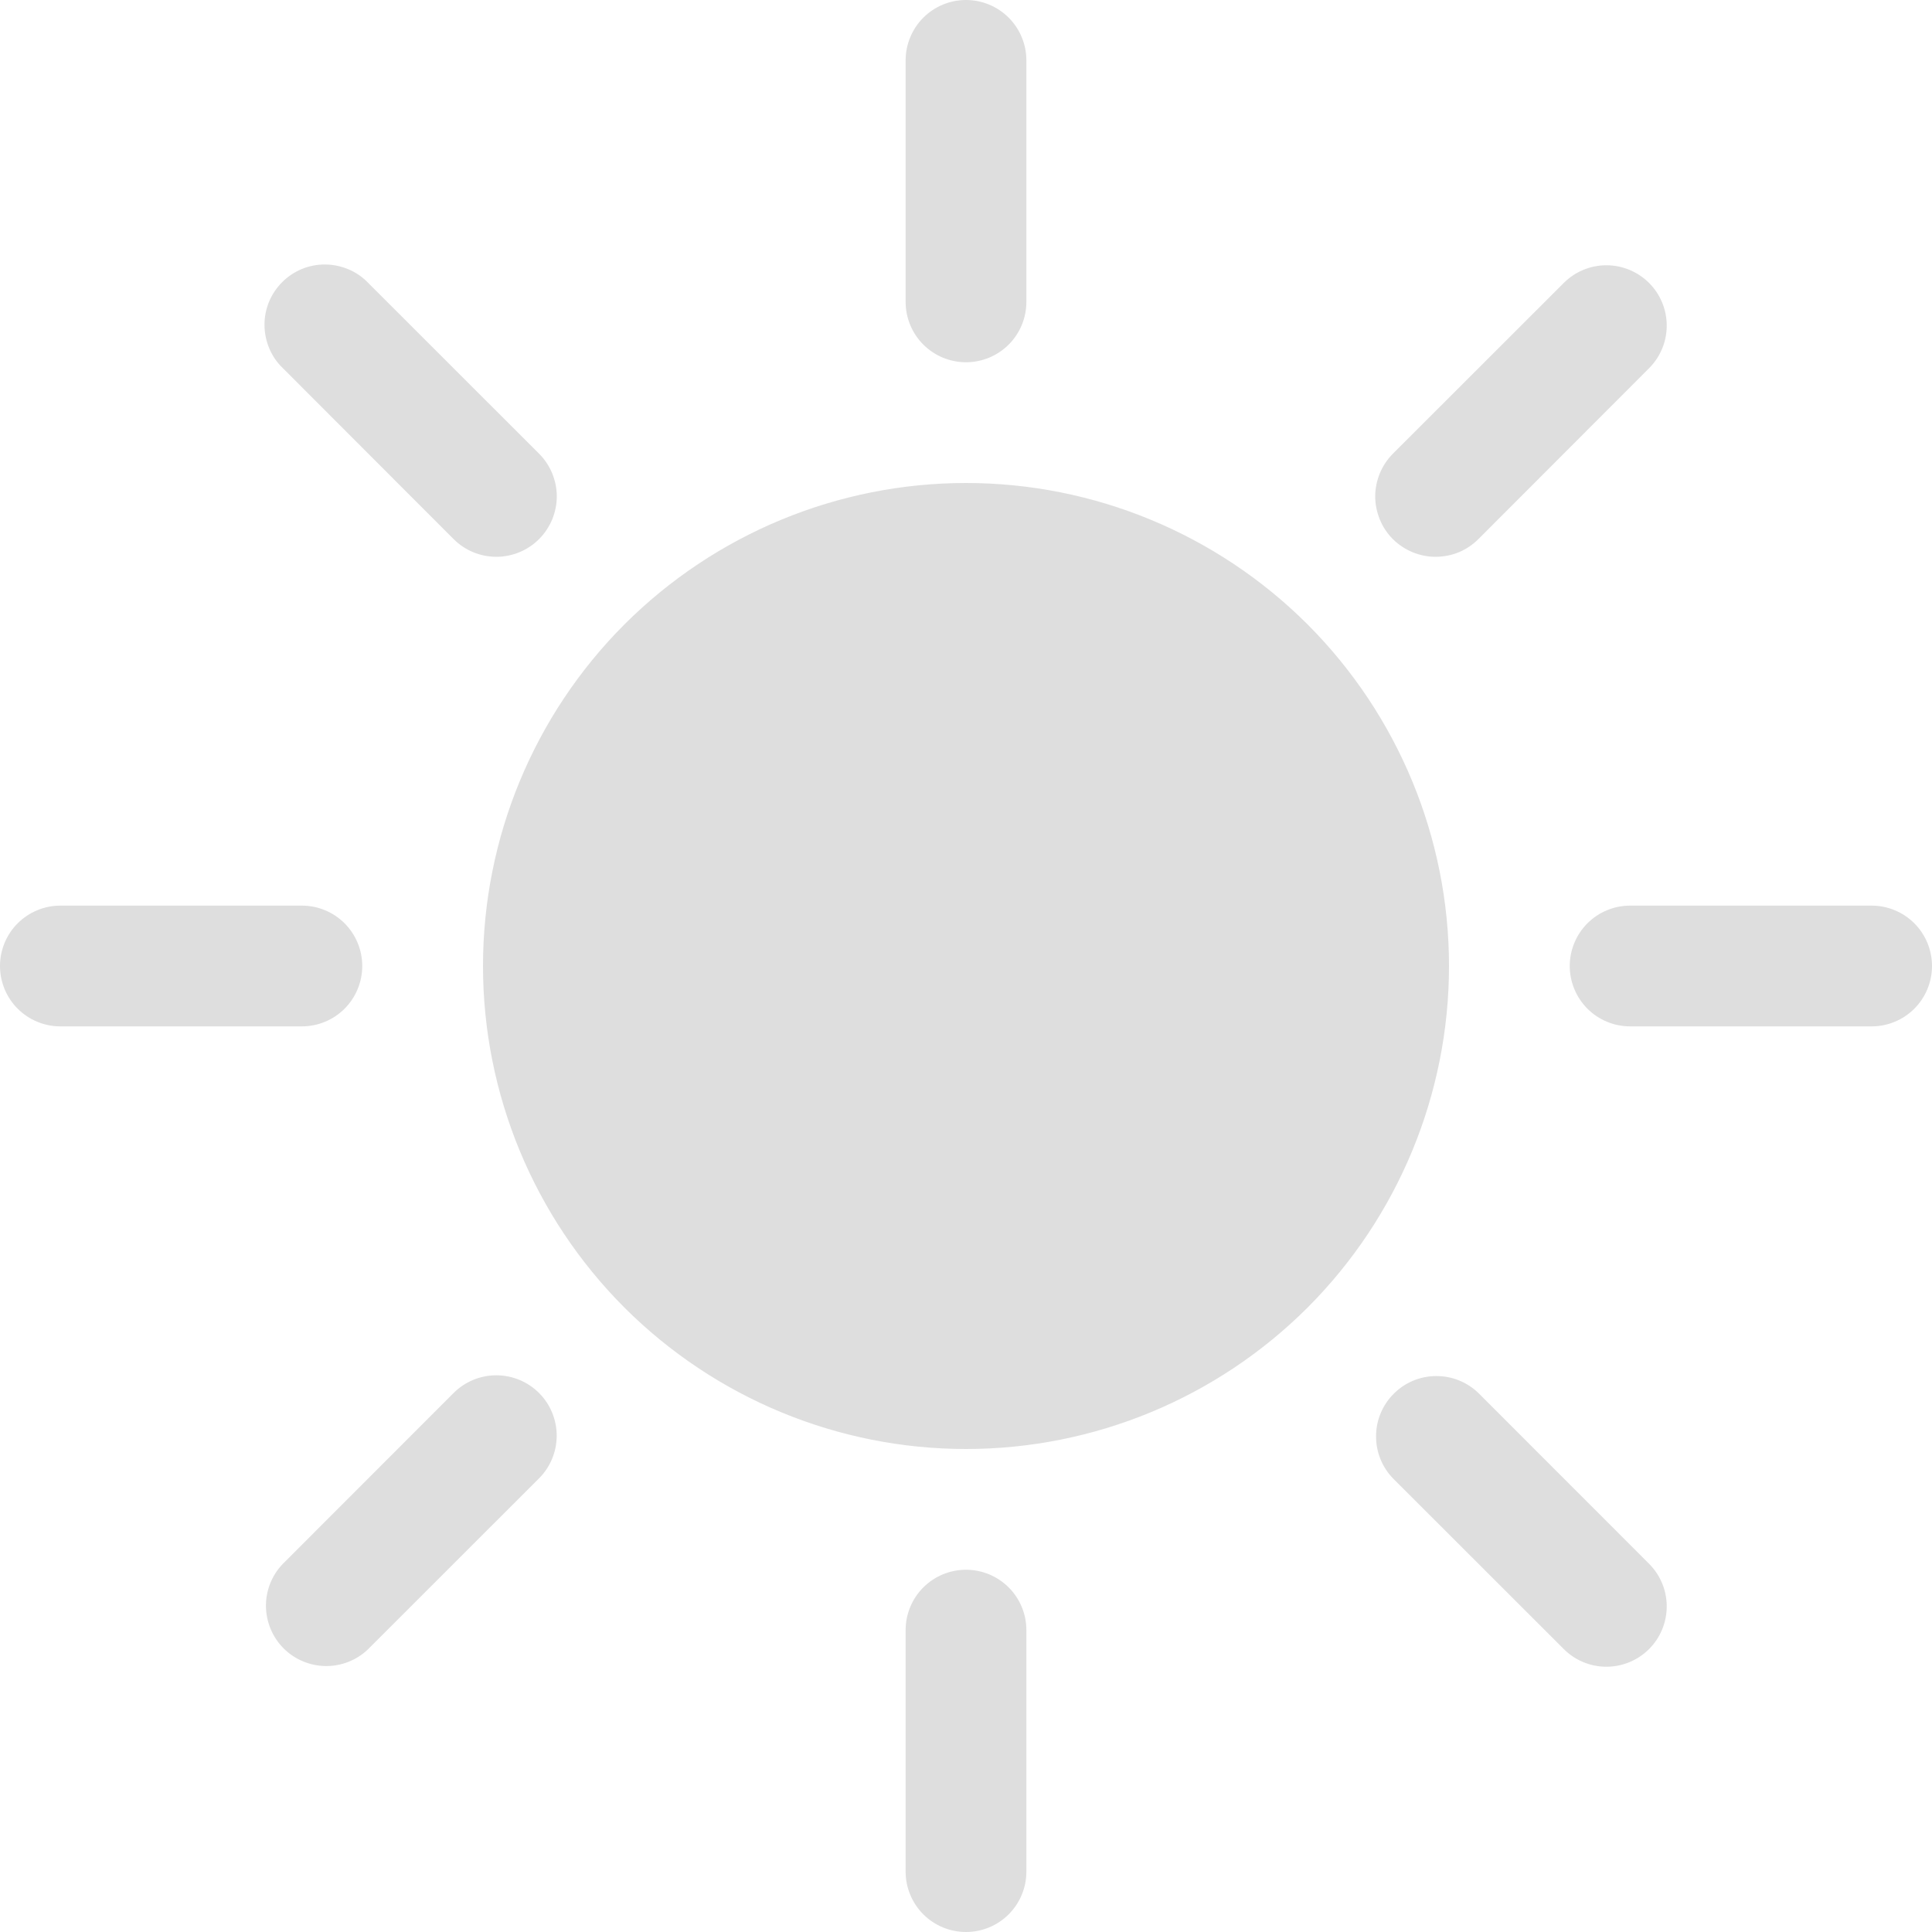
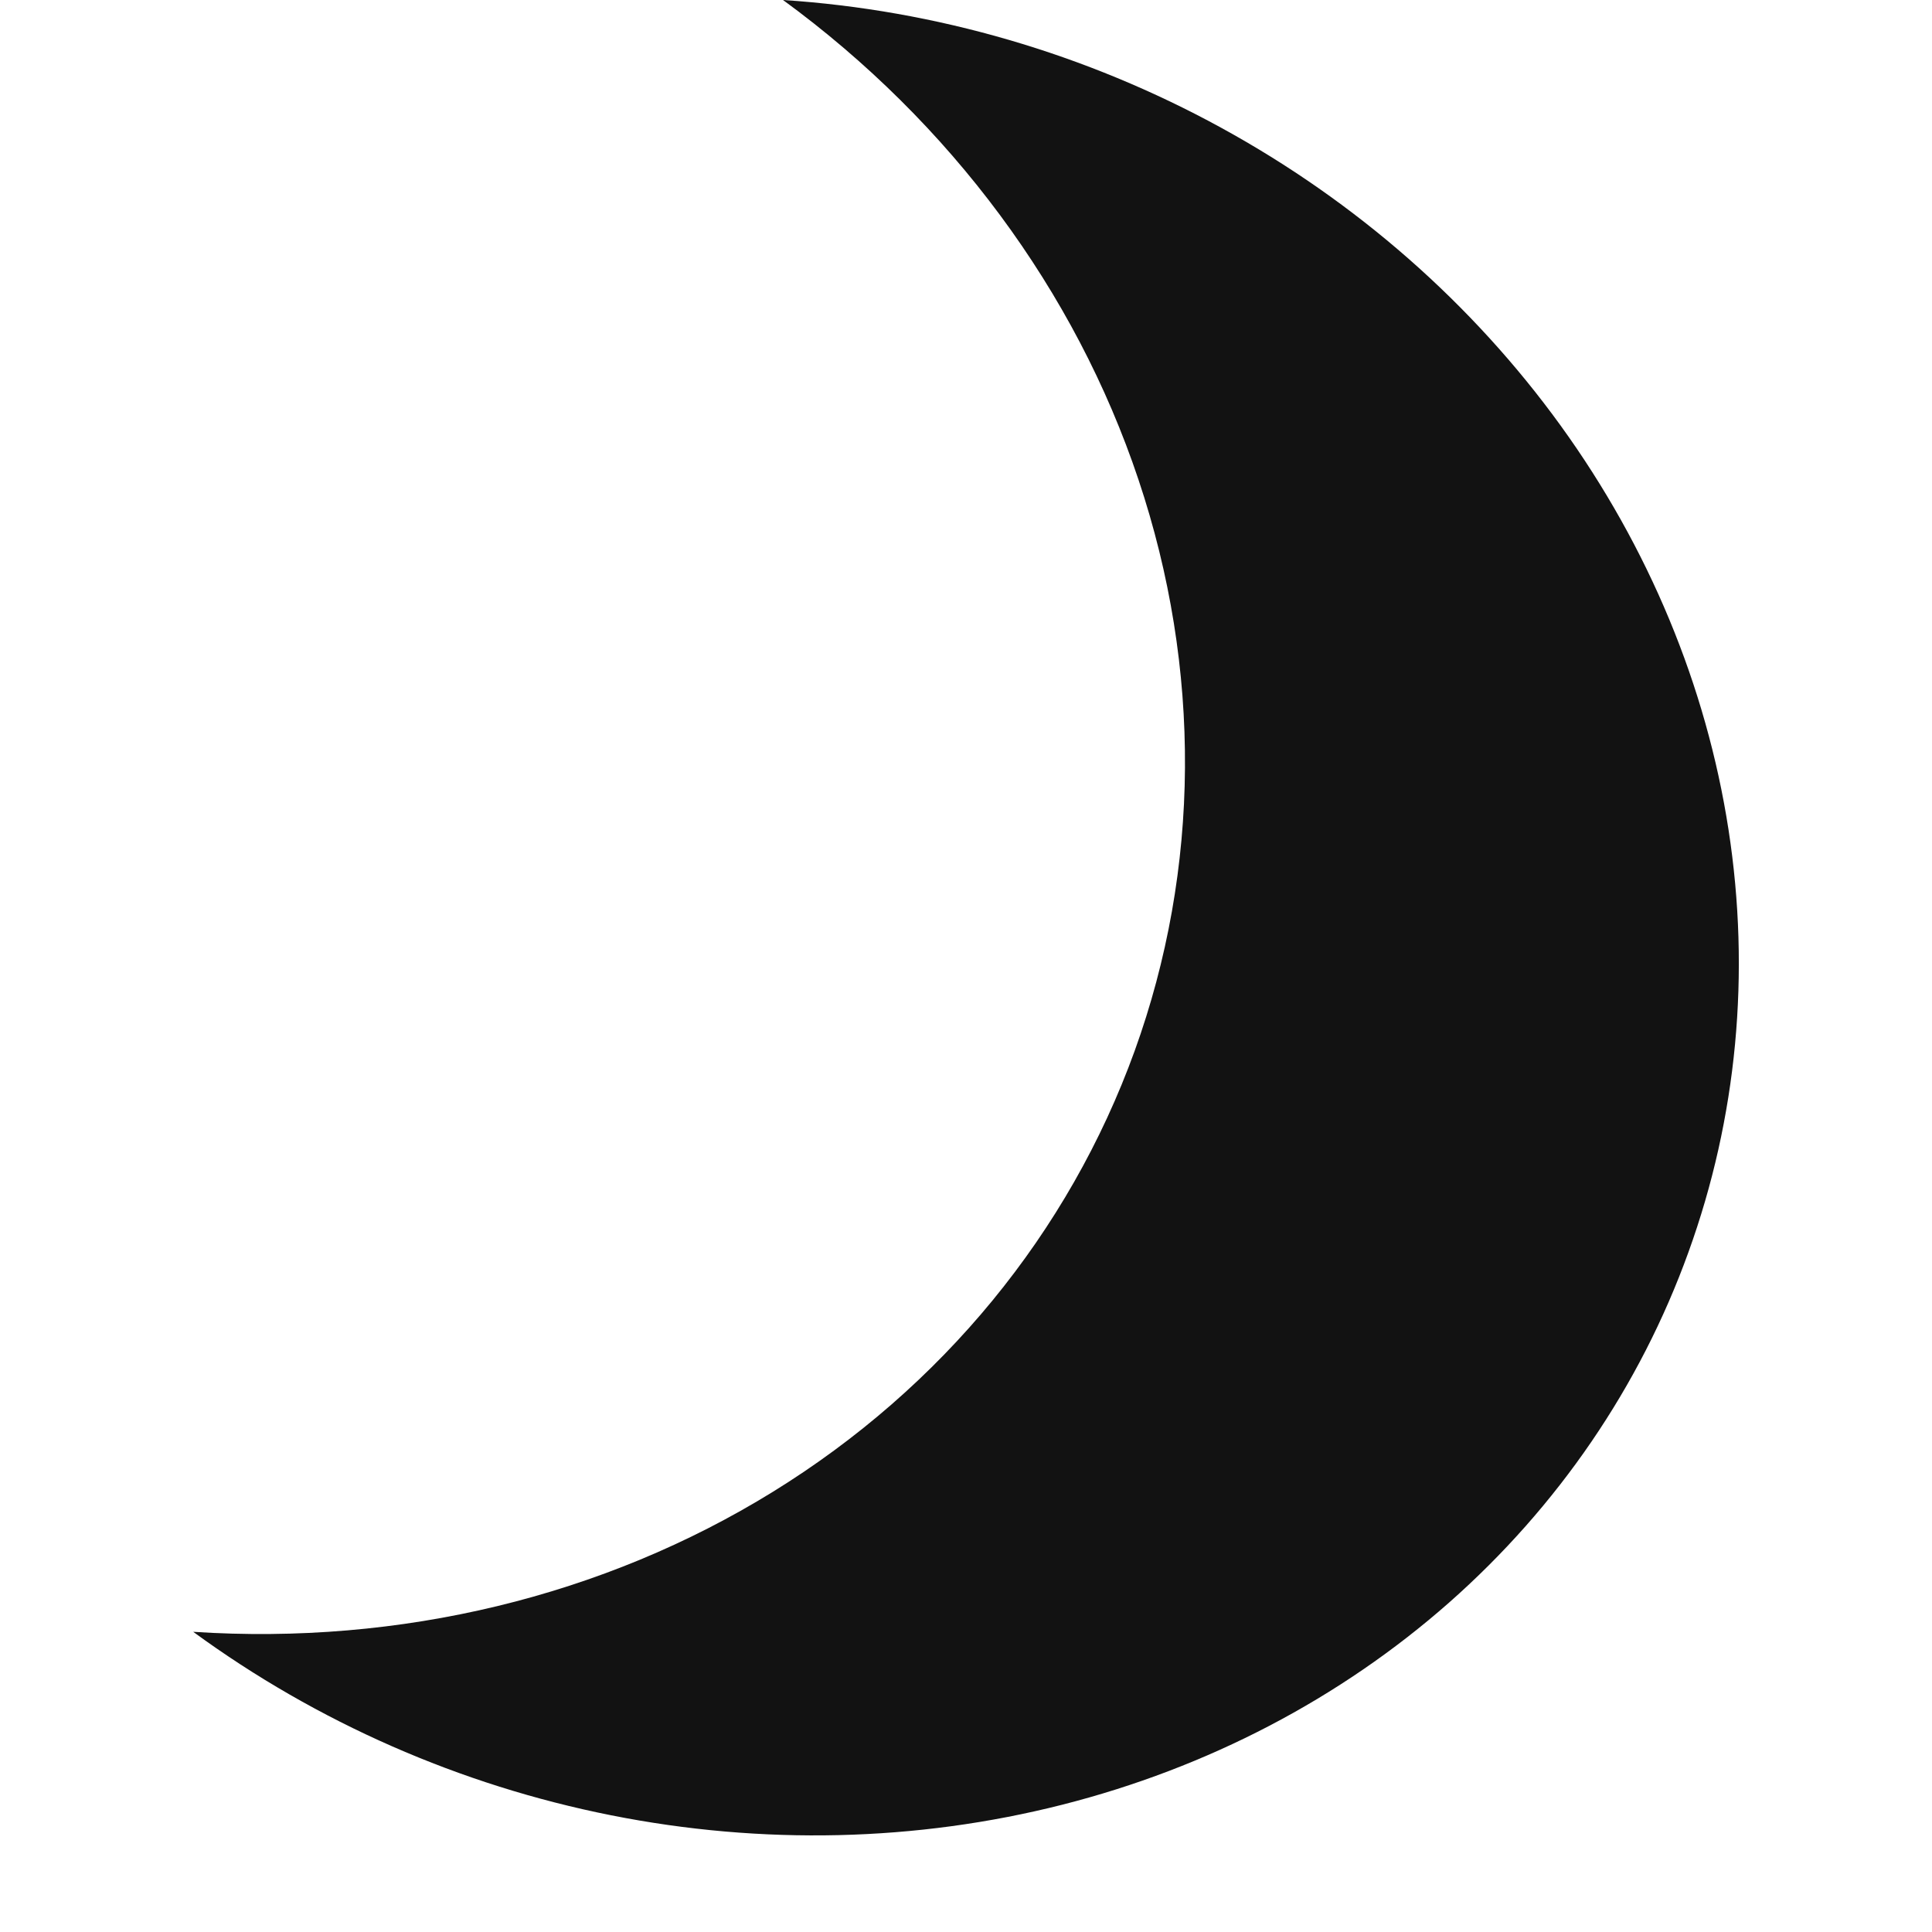
- <svg xmlns="http://www.w3.org/2000/svg" width="20" height="20" viewBox="0 0 20 20" fill="none">
-   <path d="M10 15C11.326 15 12.598 14.473 13.536 13.536C14.473 12.598 15 11.326 15 10C15 8.674 14.473 7.402 13.536 6.464C12.598 5.527 11.326 5 10 5C8.674 5 7.402 5.527 6.464 6.464C5.527 7.402 5 8.674 5 10C5 11.326 5.527 12.598 6.464 13.536C7.402 14.473 8.674 15 10 15ZM10 0C10.166 0 10.325 0.066 10.442 0.183C10.559 0.3 10.625 0.459 10.625 0.625V3.125C10.625 3.291 10.559 3.45 10.442 3.567C10.325 3.684 10.166 3.75 10 3.75C9.834 3.75 9.675 3.684 9.558 3.567C9.441 3.45 9.375 3.291 9.375 3.125V0.625C9.375 0.459 9.441 0.3 9.558 0.183C9.675 0.066 9.834 0 10 0ZM10 16.25C10.166 16.25 10.325 16.316 10.442 16.433C10.559 16.55 10.625 16.709 10.625 16.875V19.375C10.625 19.541 10.559 19.7 10.442 19.817C10.325 19.934 10.166 20 10 20C9.834 20 9.675 19.934 9.558 19.817C9.441 19.7 9.375 19.541 9.375 19.375V16.875C9.375 16.709 9.441 16.55 9.558 16.433C9.675 16.316 9.834 16.25 10 16.25ZM20 10C20 10.166 19.934 10.325 19.817 10.442C19.7 10.559 19.541 10.625 19.375 10.625H16.875C16.709 10.625 16.55 10.559 16.433 10.442C16.316 10.325 16.25 10.166 16.25 10C16.25 9.834 16.316 9.675 16.433 9.558C16.55 9.441 16.709 9.375 16.875 9.375H19.375C19.541 9.375 19.7 9.441 19.817 9.558C19.934 9.675 20 9.834 20 10ZM3.75 10C3.75 10.166 3.684 10.325 3.567 10.442C3.45 10.559 3.291 10.625 3.125 10.625H0.625C0.459 10.625 0.3 10.559 0.183 10.442C0.066 10.325 0 10.166 0 10C0 9.834 0.066 9.675 0.183 9.558C0.3 9.441 0.459 9.375 0.625 9.375H3.125C3.291 9.375 3.45 9.441 3.567 9.558C3.684 9.675 3.75 9.834 3.75 10ZM17.071 2.929C17.188 3.046 17.254 3.205 17.254 3.371C17.254 3.536 17.188 3.695 17.071 3.812L15.304 5.581C15.246 5.639 15.177 5.685 15.101 5.717C15.025 5.748 14.944 5.764 14.861 5.764C14.696 5.764 14.537 5.698 14.419 5.581C14.361 5.523 14.315 5.454 14.284 5.378C14.253 5.302 14.236 5.22 14.236 5.138C14.237 4.972 14.303 4.813 14.42 4.696L16.188 2.929C16.305 2.812 16.464 2.746 16.629 2.746C16.795 2.746 16.954 2.812 17.071 2.929ZM5.58 14.42C5.697 14.537 5.763 14.696 5.763 14.862C5.763 15.028 5.697 15.187 5.58 15.304L3.812 17.071C3.695 17.185 3.537 17.248 3.373 17.247C3.209 17.245 3.052 17.18 2.936 17.064C2.82 16.948 2.755 16.791 2.753 16.627C2.752 16.463 2.815 16.305 2.929 16.188L4.696 14.42C4.813 14.303 4.972 14.237 5.138 14.237C5.304 14.237 5.463 14.303 5.58 14.42ZM17.071 17.071C16.954 17.188 16.795 17.254 16.629 17.254C16.464 17.254 16.305 17.188 16.188 17.071L14.42 15.304C14.306 15.186 14.243 15.028 14.245 14.864C14.246 14.7 14.312 14.543 14.428 14.428C14.543 14.312 14.7 14.246 14.864 14.245C15.028 14.243 15.186 14.306 15.304 14.42L17.071 16.188C17.188 16.305 17.254 16.464 17.254 16.629C17.254 16.795 17.188 16.954 17.071 17.071ZM5.58 5.581C5.463 5.698 5.304 5.764 5.138 5.764C4.972 5.764 4.813 5.698 4.696 5.581L2.929 3.812C2.869 3.755 2.821 3.686 2.789 3.61C2.756 3.533 2.739 3.451 2.738 3.368C2.737 3.285 2.753 3.203 2.784 3.126C2.816 3.049 2.862 2.98 2.921 2.921C2.98 2.862 3.049 2.816 3.126 2.784C3.203 2.753 3.285 2.737 3.368 2.738C3.451 2.739 3.533 2.756 3.61 2.789C3.686 2.821 3.755 2.869 3.812 2.929L5.58 4.696C5.638 4.754 5.684 4.823 5.716 4.899C5.747 4.975 5.764 5.057 5.764 5.139C5.764 5.221 5.747 5.302 5.716 5.378C5.684 5.454 5.638 5.523 5.58 5.581Z" fill="#DEDEDE" />
+ <svg xmlns="http://www.w3.org/2000/svg" width="24" height="24" viewBox="0 0 24 24" fill="none">
+   <path d="M20.974 15.556C20.372 17.224 19.353 18.715 18.002 19.907C16.65 21.099 15.003 21.96 13.195 22.419C11.386 22.878 9.466 22.923 7.591 22.55C5.716 22.177 3.938 21.396 2.4 20.271C4.974 20.44 7.496 19.831 9.599 18.533C11.703 17.235 13.277 15.316 14.095 13.055C14.912 10.794 14.929 8.308 14.143 5.96C13.358 3.613 11.811 1.524 9.727 0C11.626 0.124 13.49 0.667 15.168 1.586C16.846 2.504 18.291 3.772 19.387 5.287C20.482 6.802 21.196 8.521 21.472 10.305C21.748 12.089 21.578 13.887 20.974 15.556Z" fill="#121212" />
</svg>
